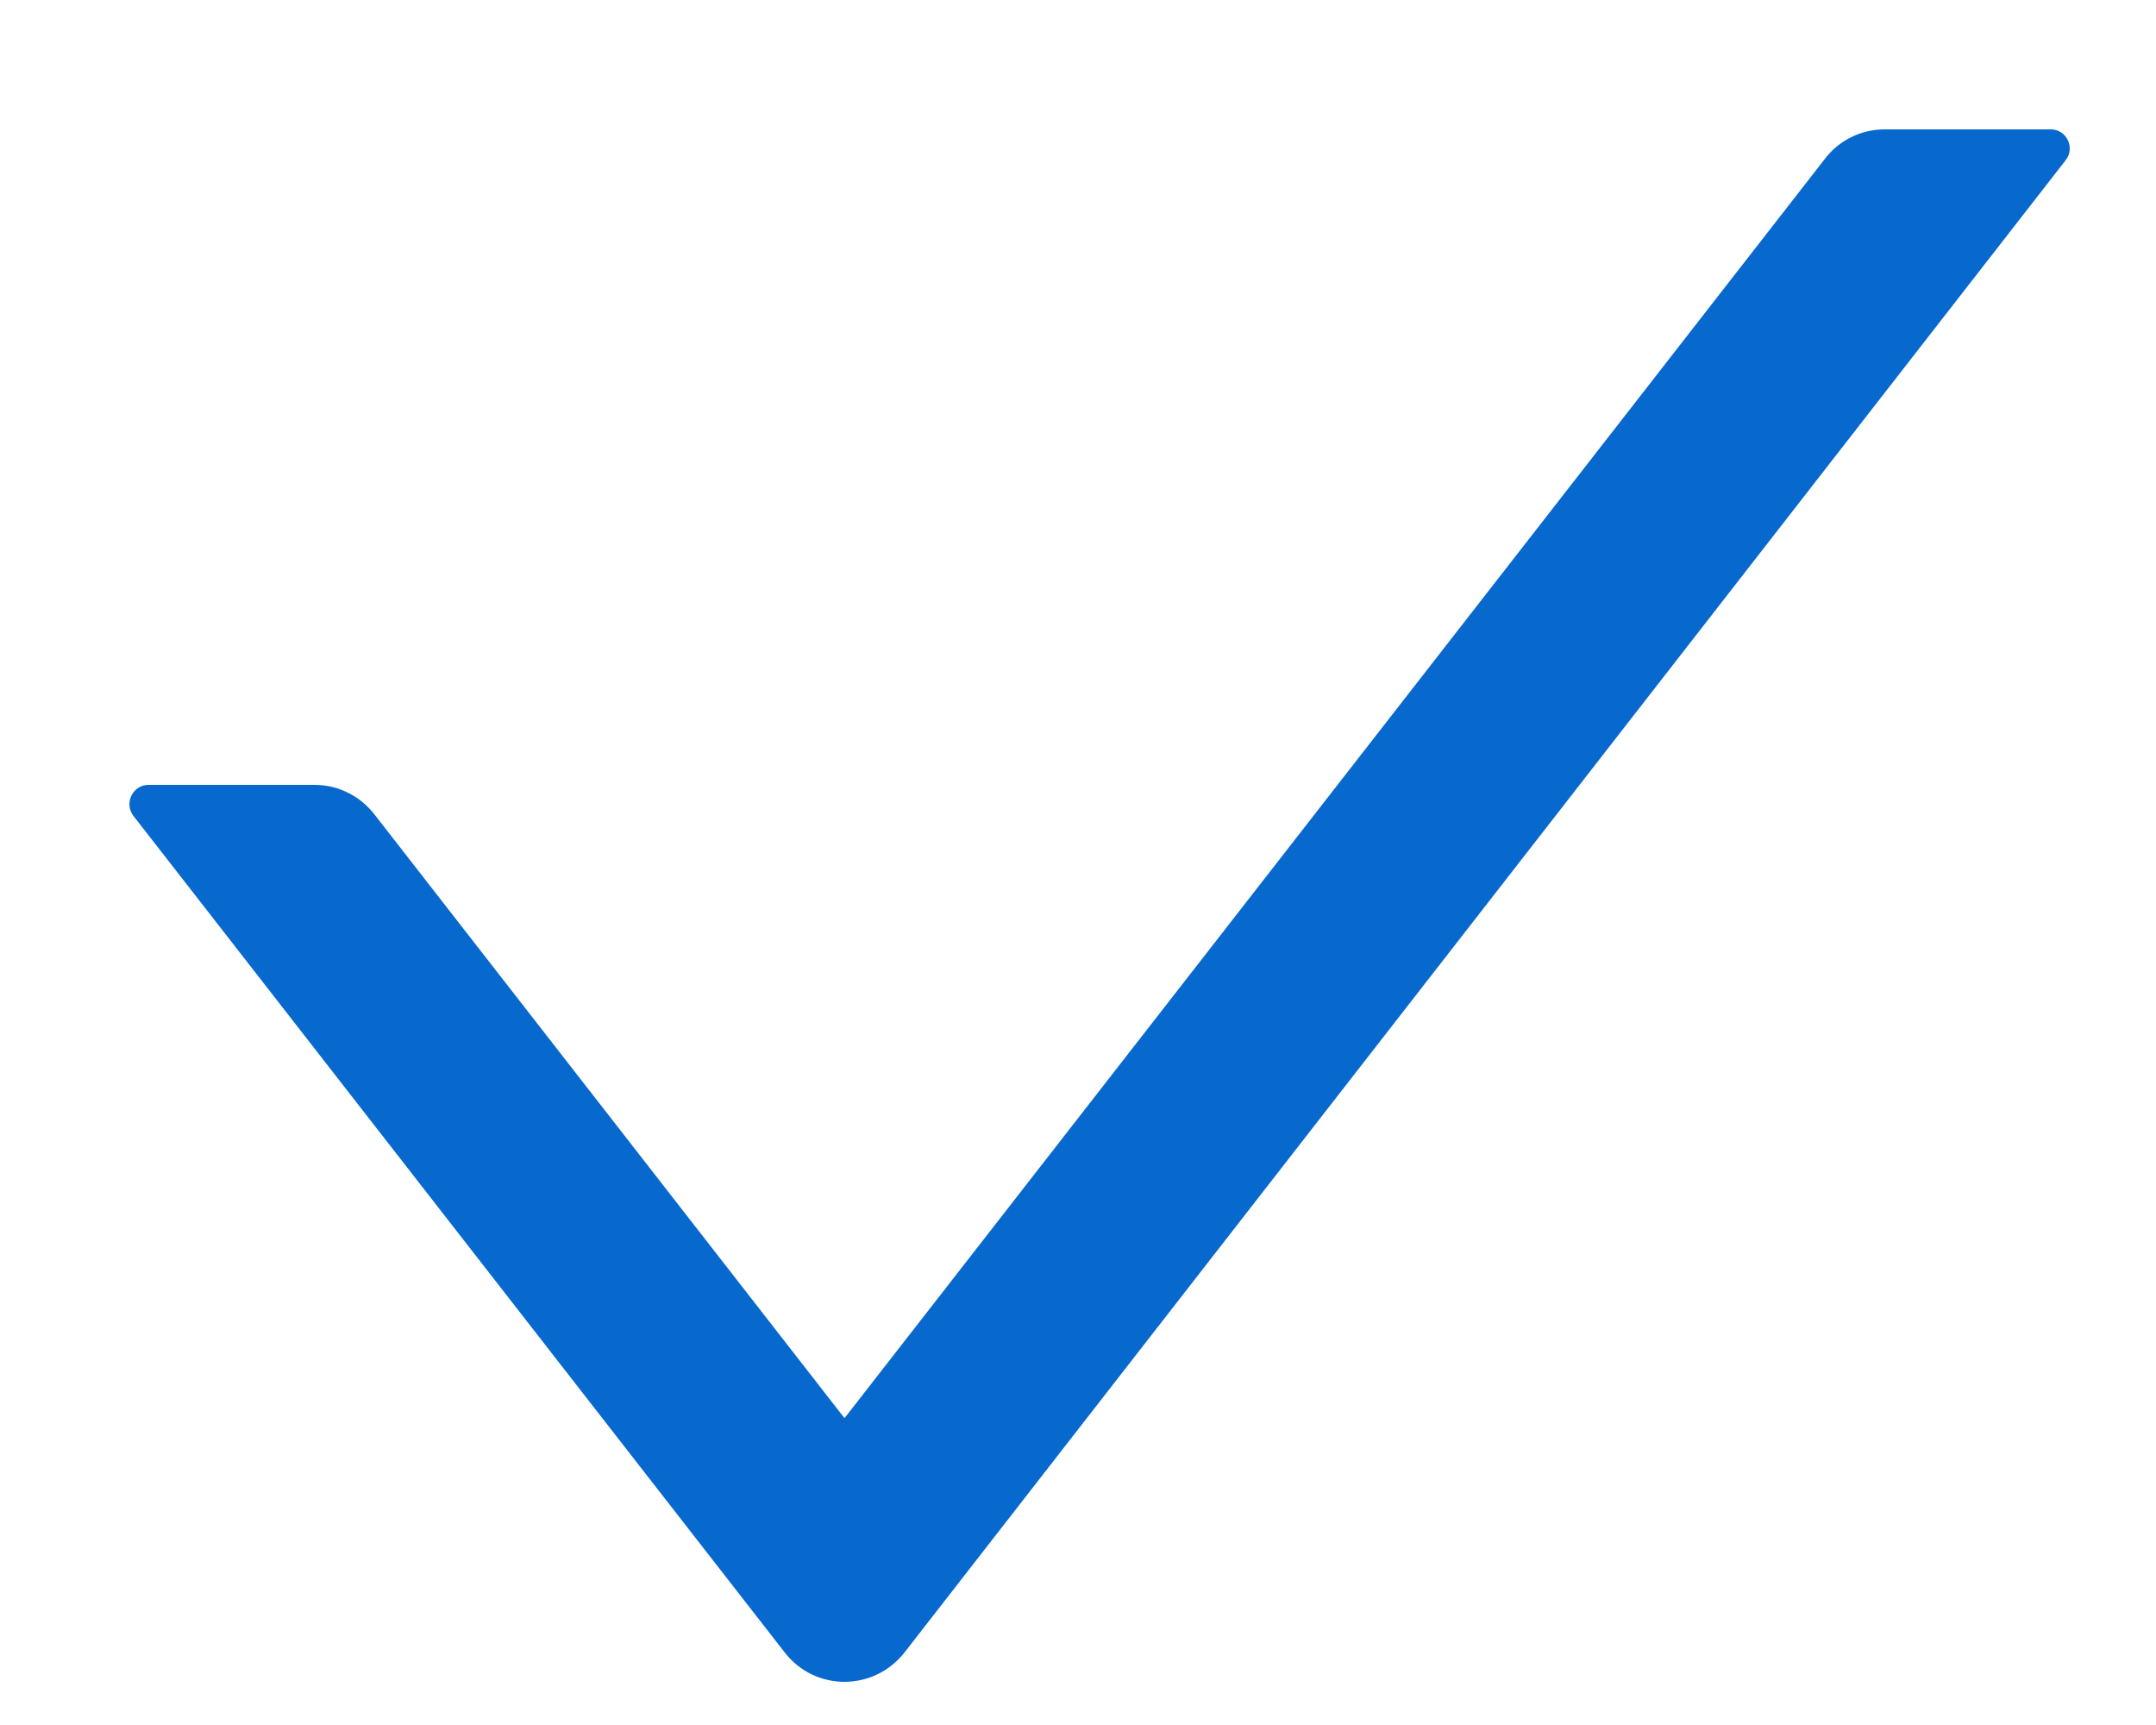
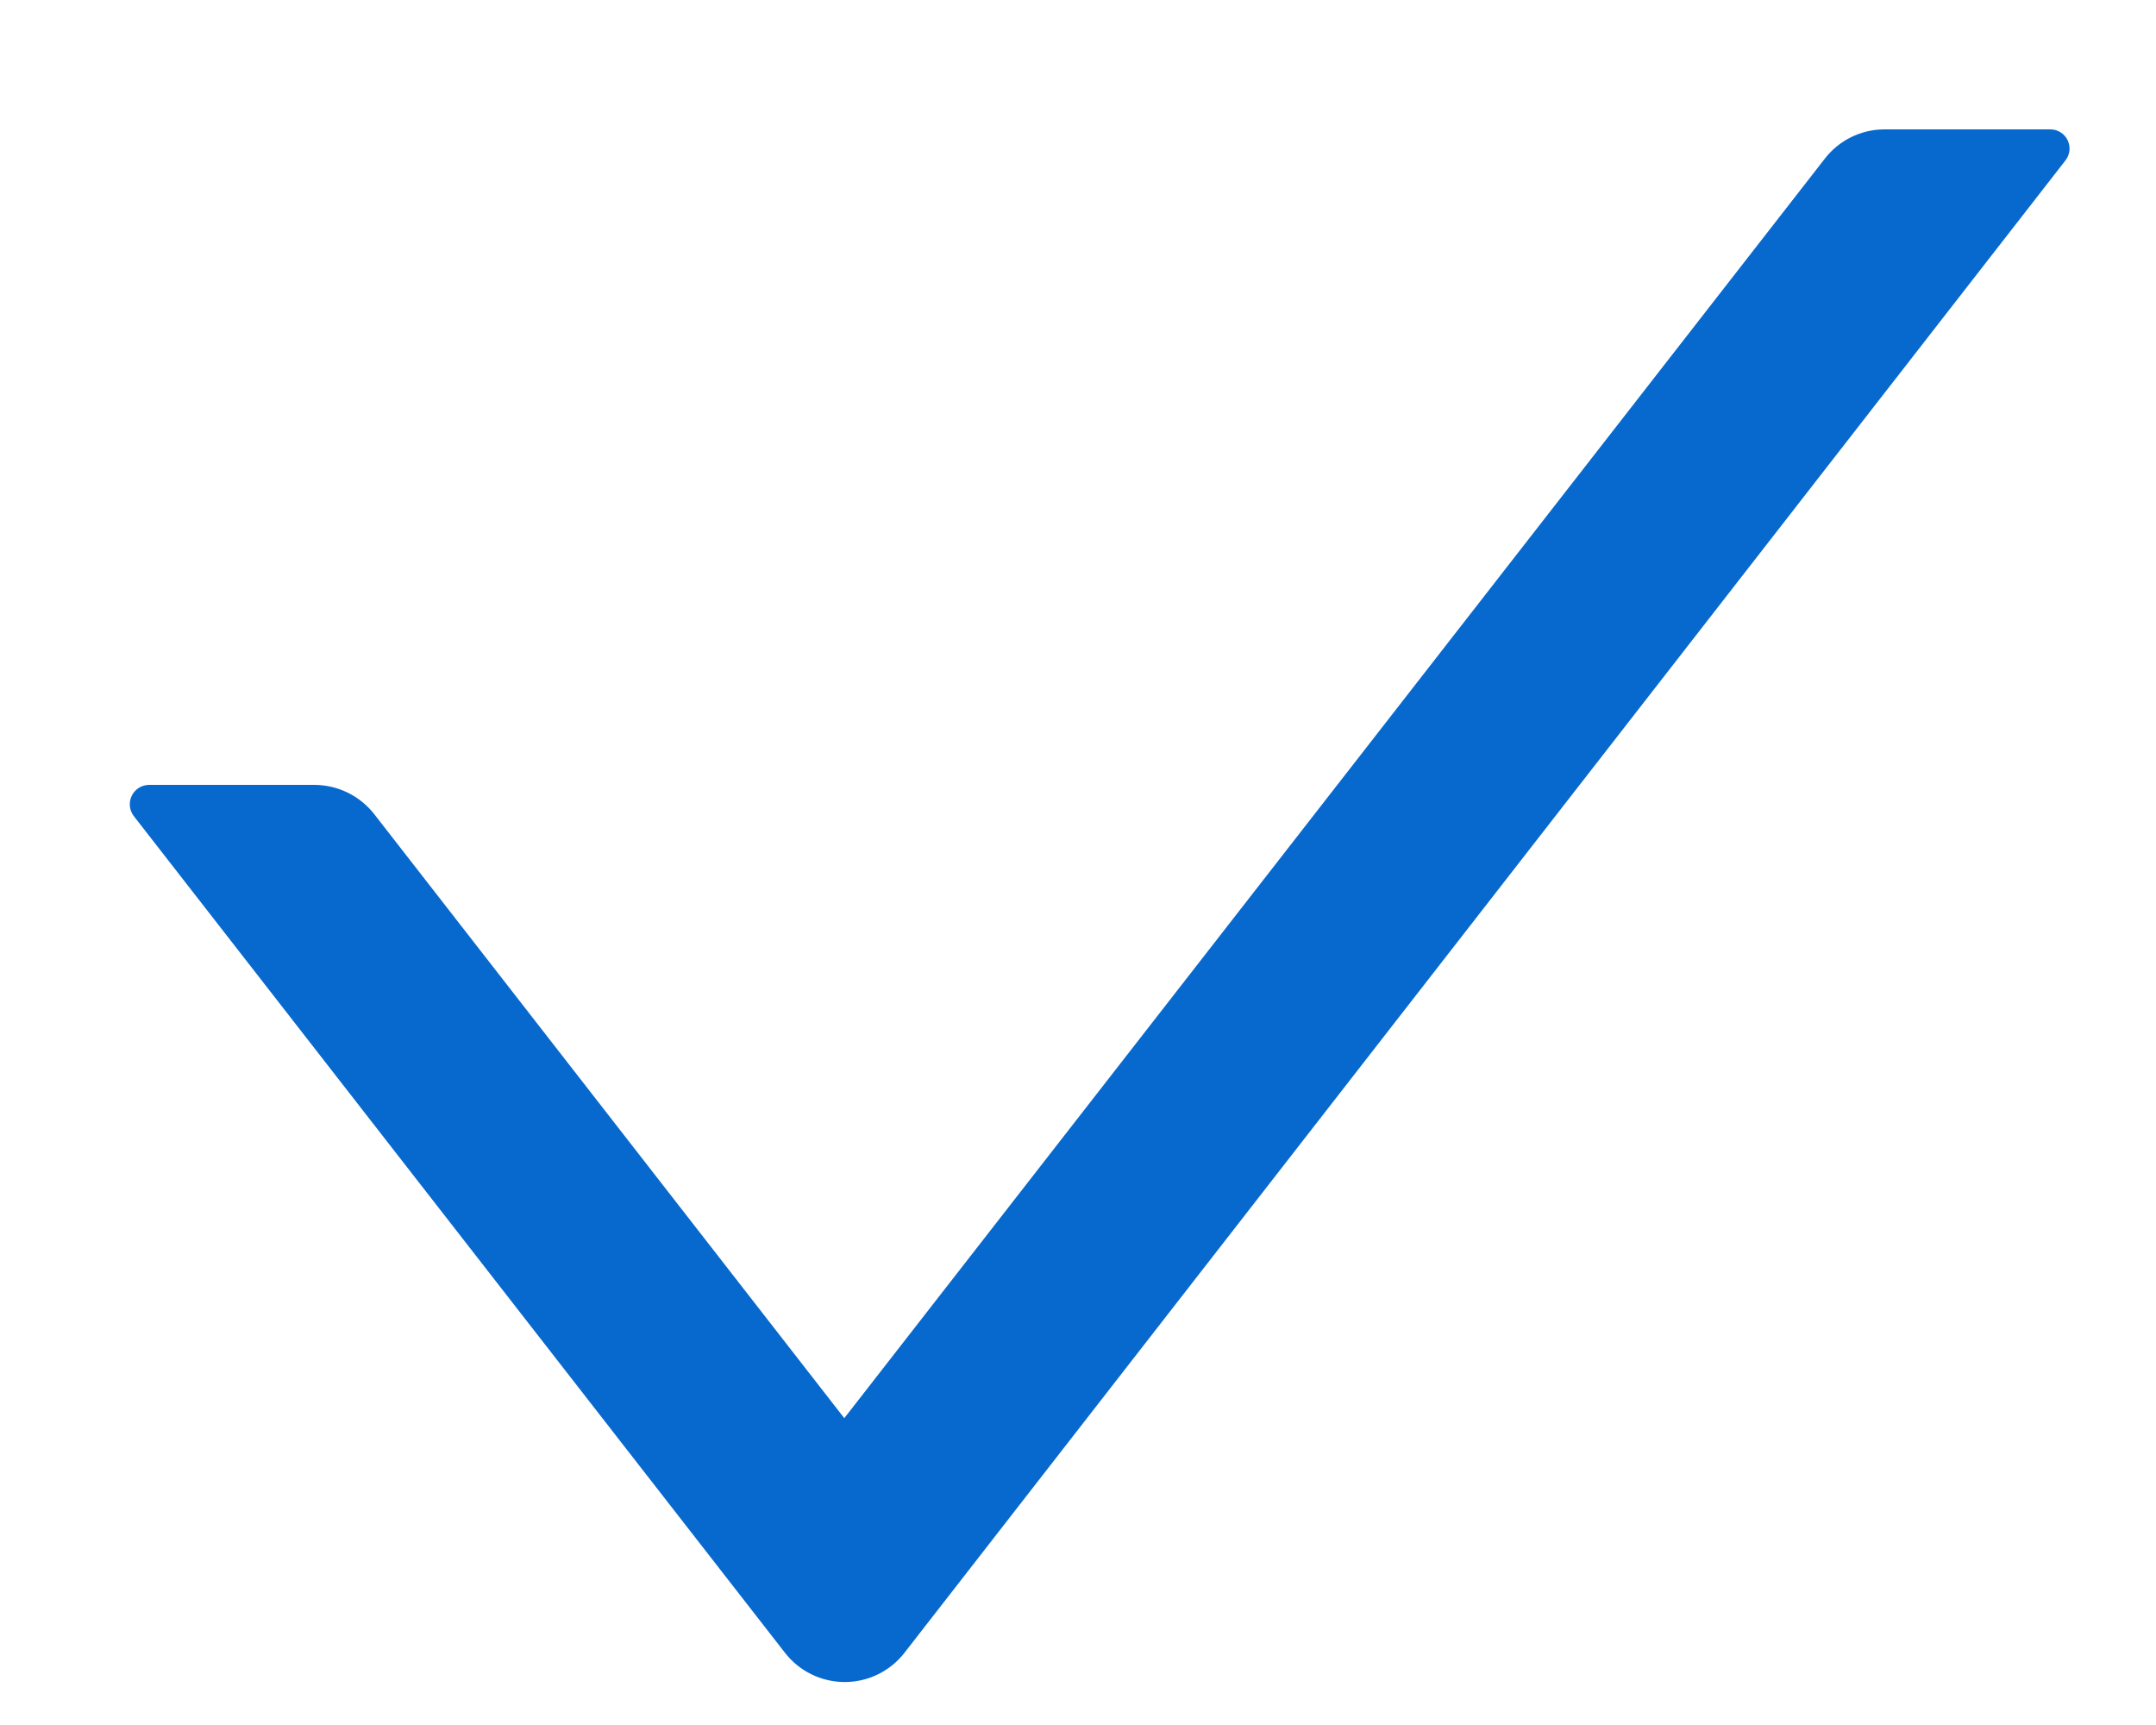
<svg xmlns="http://www.w3.org/2000/svg" width="10" height="8" viewBox="0 0 10 8" fill="none">
-   <path d="M9.512 0.6H8.741C8.633 0.6 8.53 0.65 8.464 0.737L3.917 6.577L1.736 3.776C1.703 3.734 1.661 3.699 1.613 3.676C1.565 3.652 1.513 3.64 1.459 3.64H0.689C0.615 3.64 0.574 3.726 0.619 3.784L3.64 7.664C3.781 7.845 4.052 7.845 4.195 7.664L9.581 0.743C9.626 0.686 9.586 0.6 9.512 0.6Z" fill="#0769CD" />
+   <path d="M9.512.6H8.74a.35.35 0 00-.277.137l-4.547 5.84-2.18-2.801a.354.354 0 00-.278-.136H.69a.09.09 0 00-.07.144l3.02 3.88a.351.351 0 00.556 0L9.58.744A.089.089 0 009.511.6z" fill="#0769CD" />
</svg>
